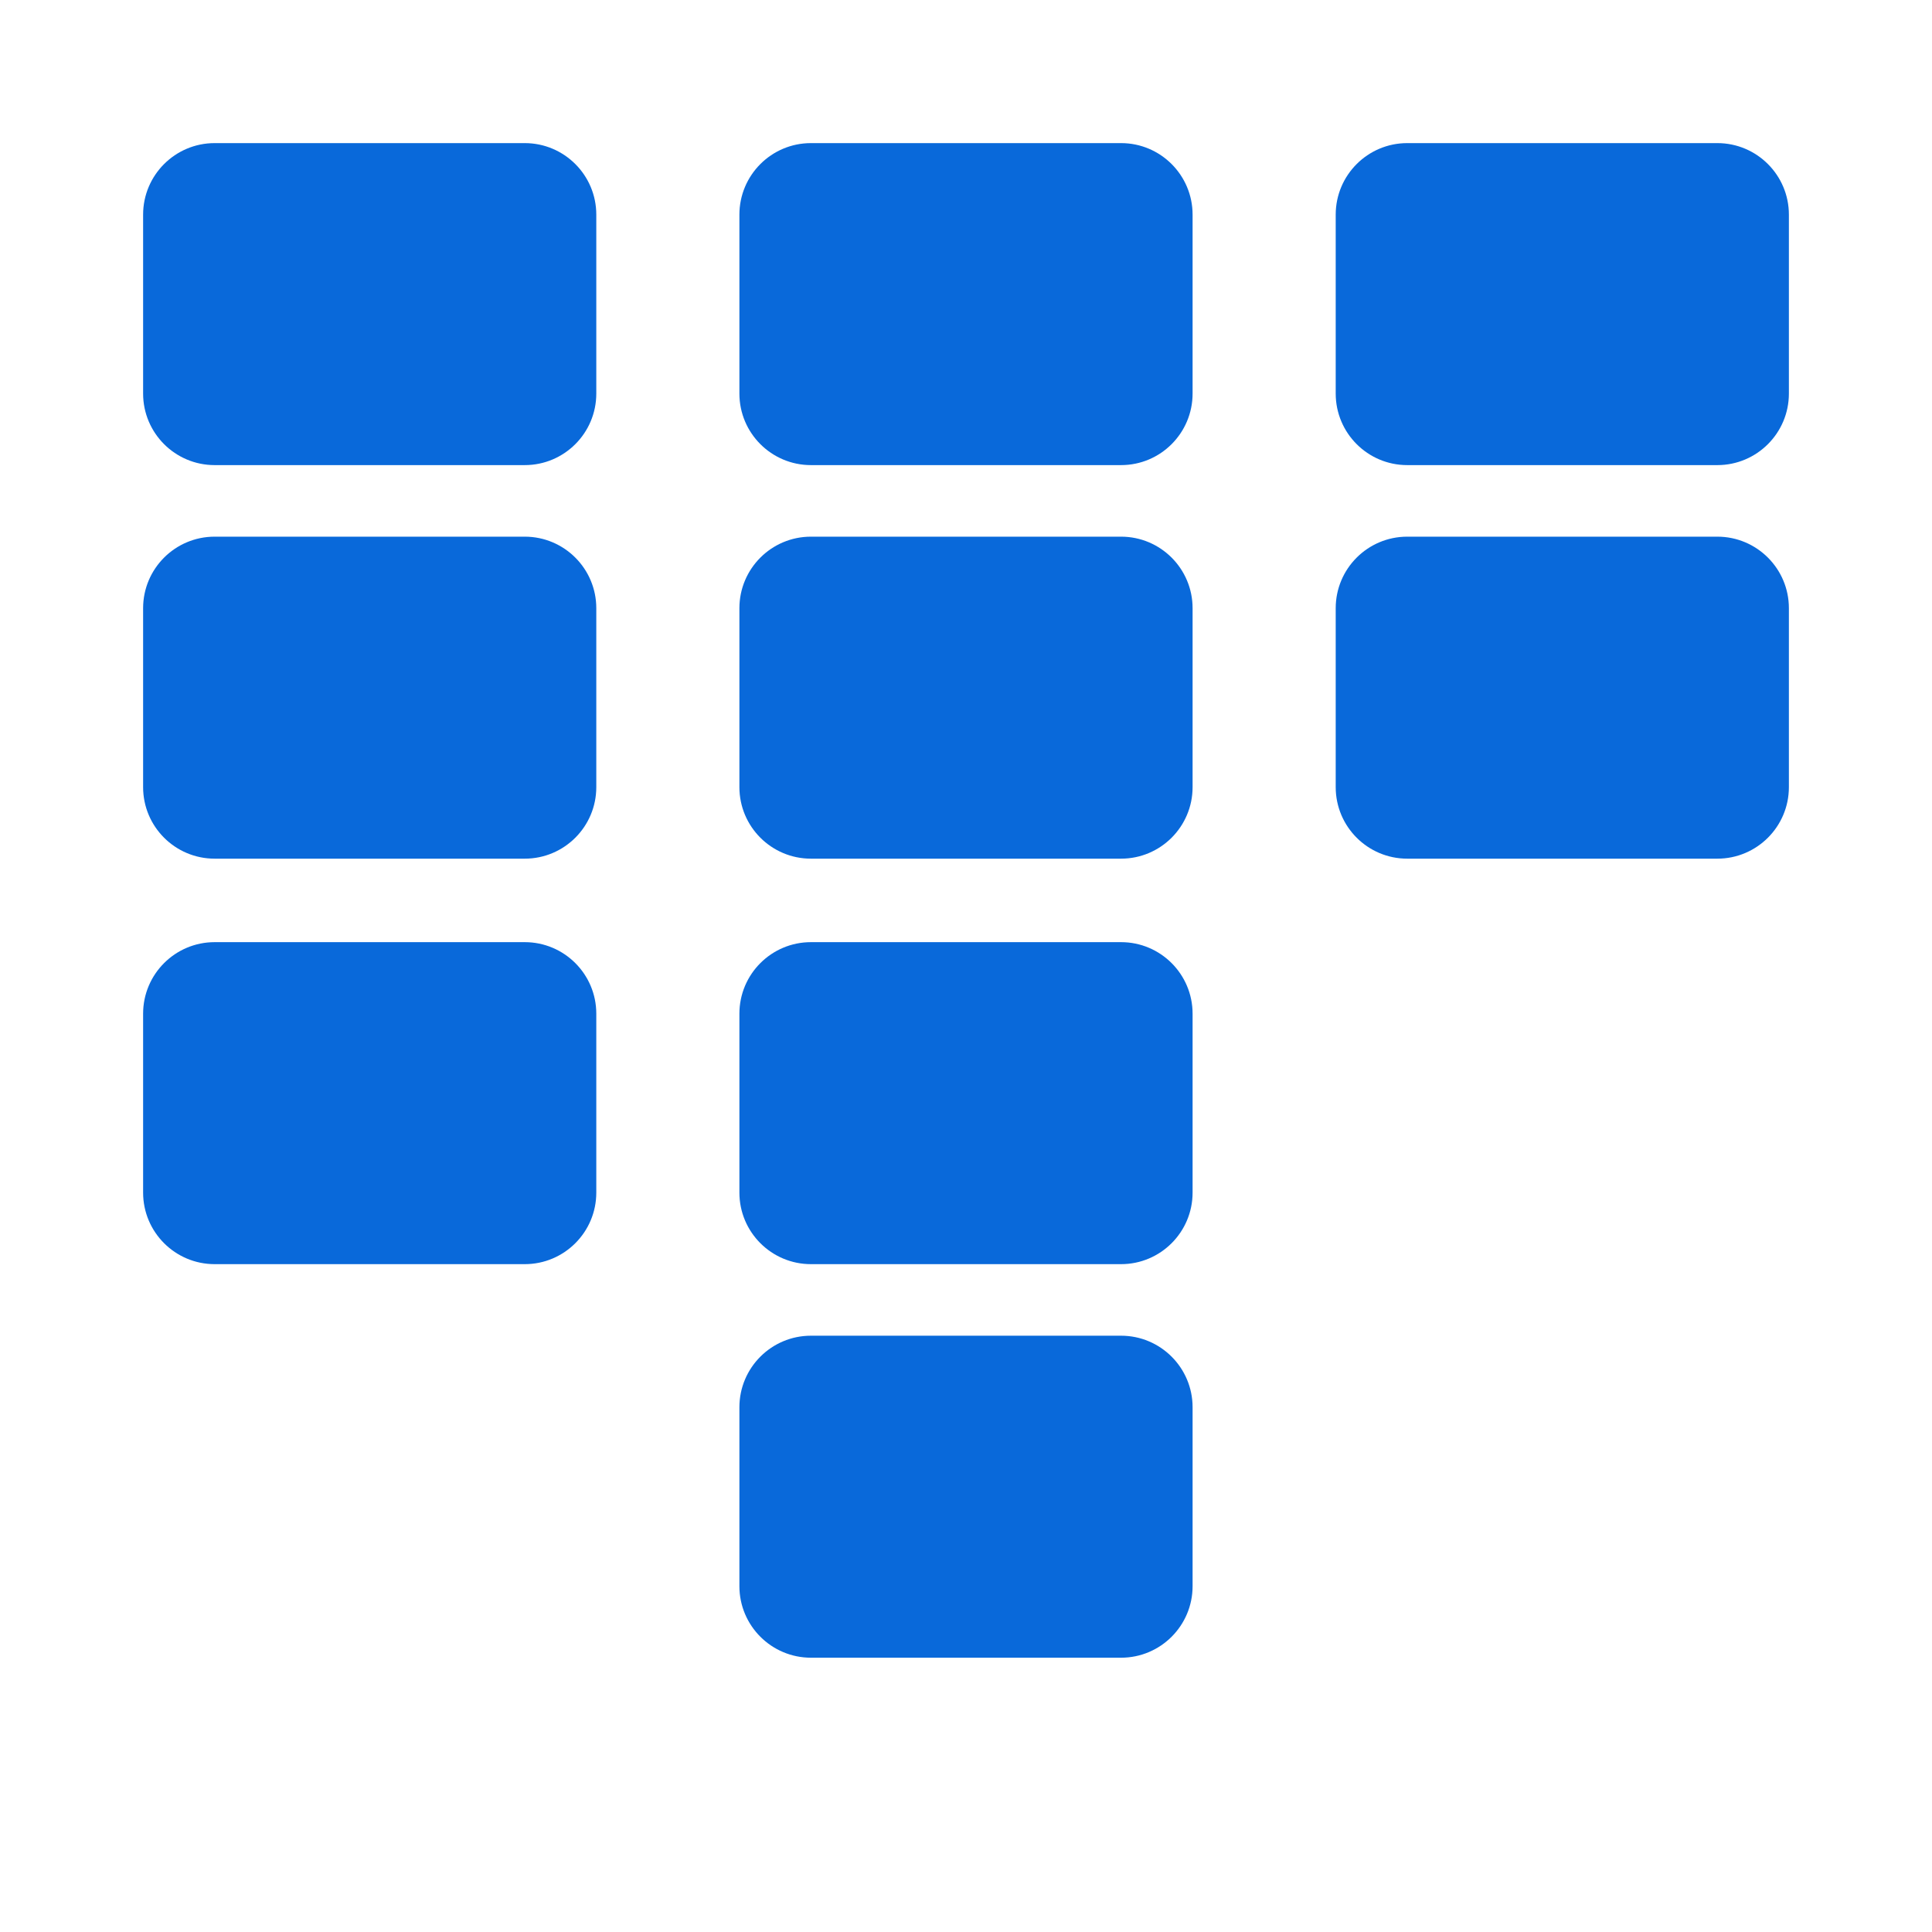
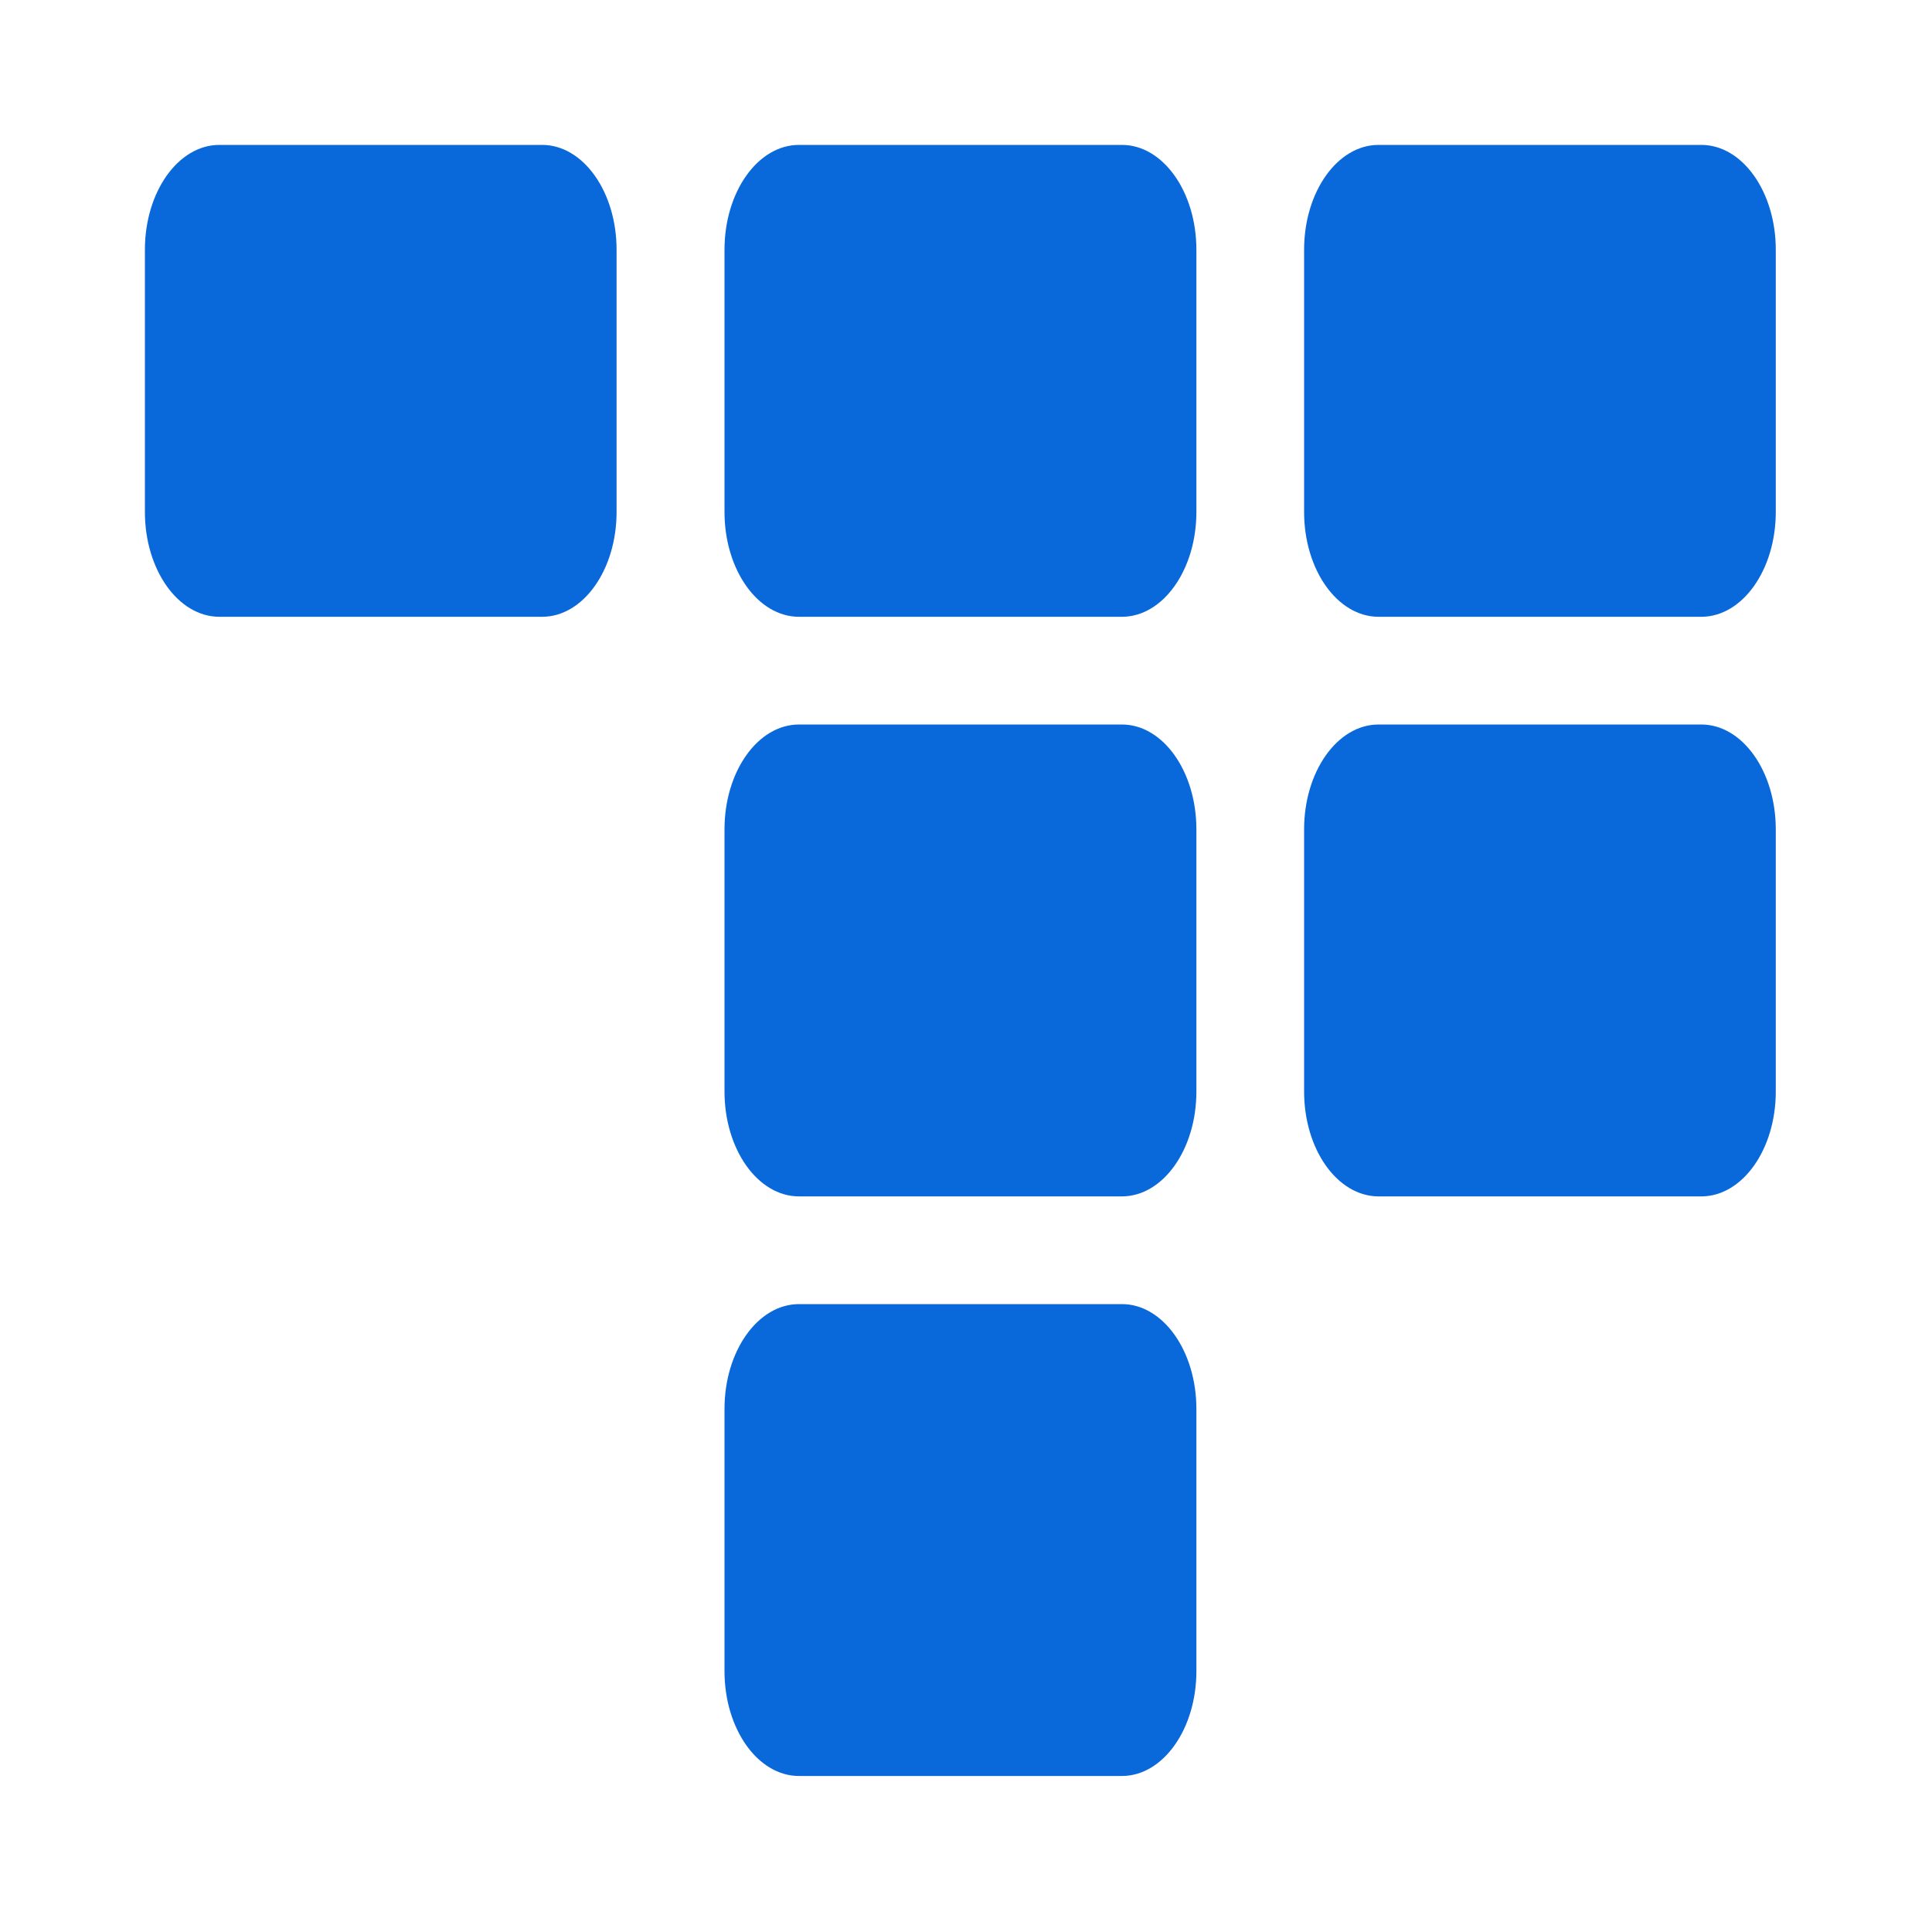
<svg xmlns="http://www.w3.org/2000/svg" width="192" height="192" viewBox="0 0 192 192" fill="none">
-   <path d="M111.407 14.222H80.593C76.665 14.222 73.481 17.406 73.481 21.333V39.111C73.481 43.038 76.665 46.222 80.593 46.222H111.407C115.335 46.222 118.518 43.038 118.518 39.111V21.333C118.518 17.406 115.335 14.222 111.407 14.222Z" fill="#0969da" />
-   <path d="M52.148 93.63H21.333C17.406 93.63 14.222 96.813 14.222 100.741V118.519C14.222 122.446 17.406 125.63 21.333 125.63H52.148C56.075 125.63 59.259 122.446 59.259 118.519V100.741C59.259 96.813 56.075 93.63 52.148 93.63Z" fill="#0969da" />
-   <path d="M52.148 53.333H21.333C17.406 53.333 14.222 56.517 14.222 60.444V78.222C14.222 82.15 17.406 85.333 21.333 85.333H52.148C56.075 85.333 59.259 82.15 59.259 78.222V60.444C59.259 56.517 56.075 53.333 52.148 53.333Z" fill="#0969da" />
-   <path d="M52.148 14.222H21.333C17.406 14.222 14.222 17.406 14.222 21.333V39.111C14.222 43.038 17.406 46.222 21.333 46.222H52.148C56.075 46.222 59.259 43.038 59.259 39.111V21.333C59.259 17.406 56.075 14.222 52.148 14.222Z" fill="#0969da" />
-   <path d="M111.407 132.741H80.593C76.665 132.741 73.481 135.924 73.481 139.852V157.63C73.481 161.557 76.665 164.741 80.593 164.741H111.407C115.335 164.741 118.518 161.557 118.518 157.63V139.852C118.518 135.924 115.335 132.741 111.407 132.741Z" fill="#0969da" />
-   <path d="M111.407 93.63H80.593C76.665 93.63 73.481 96.813 73.481 100.741V118.519C73.481 122.446 76.665 125.63 80.593 125.63H111.407C115.335 125.63 118.518 122.446 118.518 118.519V100.741C118.518 96.813 115.335 93.63 111.407 93.63Z" fill="#0969da" />
-   <path d="M111.407 53.333H80.593C76.665 53.333 73.481 56.517 73.481 60.444V78.222C73.481 82.15 76.665 85.333 80.593 85.333H111.407C115.335 85.333 118.518 82.15 118.518 78.222V60.444C118.518 56.517 115.335 53.333 111.407 53.333Z" fill="#0969da" />
-   <path d="M170.667 53.333H139.852C135.924 53.333 132.741 56.517 132.741 60.444V78.222C132.741 82.15 135.924 85.333 139.852 85.333H170.667C174.594 85.333 177.778 82.15 177.778 78.222V60.444C177.778 56.517 174.594 53.333 170.667 53.333Z" fill="#0969da" />
-   <path d="M170.667 14.222H139.852C135.924 14.222 132.741 17.406 132.741 21.333V39.111C132.741 43.038 135.924 46.222 139.852 46.222H170.667C174.594 46.222 177.778 43.038 177.778 39.111V21.333C177.778 17.406 174.594 14.222 170.667 14.222Z" fill="#0969da" />
+   <path d="M111.491 14.4H79.405C75.315 14.4 72 19.066 72 24.821V50.875C72 56.63 75.315 61.296 79.405 61.296H111.491C115.581 61.296 118.896 56.63 118.896 50.875V24.821C118.896 19.066 115.581 14.4 111.491 14.4Z" fill="#0969DA" />
+   <path d="M53.874 14.4H21.801C17.714 14.4 14.4 19.066 14.4 24.821V50.875C14.4 56.63 17.714 61.296 21.801 61.296H53.874C57.961 61.296 61.275 56.63 61.275 50.875V24.821C61.275 19.066 57.961 14.4 53.874 14.4Z" fill="#0969DA" />
+   <path d="M169.074 14.4H137.001C132.914 14.4 129.6 19.066 129.6 24.821V50.875C129.6 56.63 132.914 61.296 137.001 61.296H169.074C173.161 61.296 176.475 56.63 176.475 50.875V24.821C176.475 19.066 173.161 14.4 169.074 14.4Z" fill="#0969DA" />
+   <path d="M169.074 72H137.001C132.914 72 129.6 76.666 129.6 82.421V108.475C129.6 114.23 132.914 118.896 137.001 118.896H169.074C173.161 118.896 176.475 114.23 176.475 108.475V82.421C176.475 76.666 173.161 72 169.074 72Z" fill="#0969DA" />
+   <path d="M111.491 72H79.405C75.315 72 72 76.666 72 82.421V108.475C72 114.23 75.315 118.896 79.405 118.896H111.491C115.581 118.896 118.896 114.23 118.896 108.475V82.421C118.896 76.666 115.581 72 111.491 72Z" fill="#0969DA" />
+   <path d="M111.491 129.6H79.405C75.315 129.6 72 134.266 72 140.021V166.075C72 171.83 75.315 176.496 79.405 176.496H111.491C115.581 176.496 118.896 171.83 118.896 166.075V140.021C118.896 134.266 115.581 129.6 111.491 129.6Z" fill="#0969DA" />
</svg>
